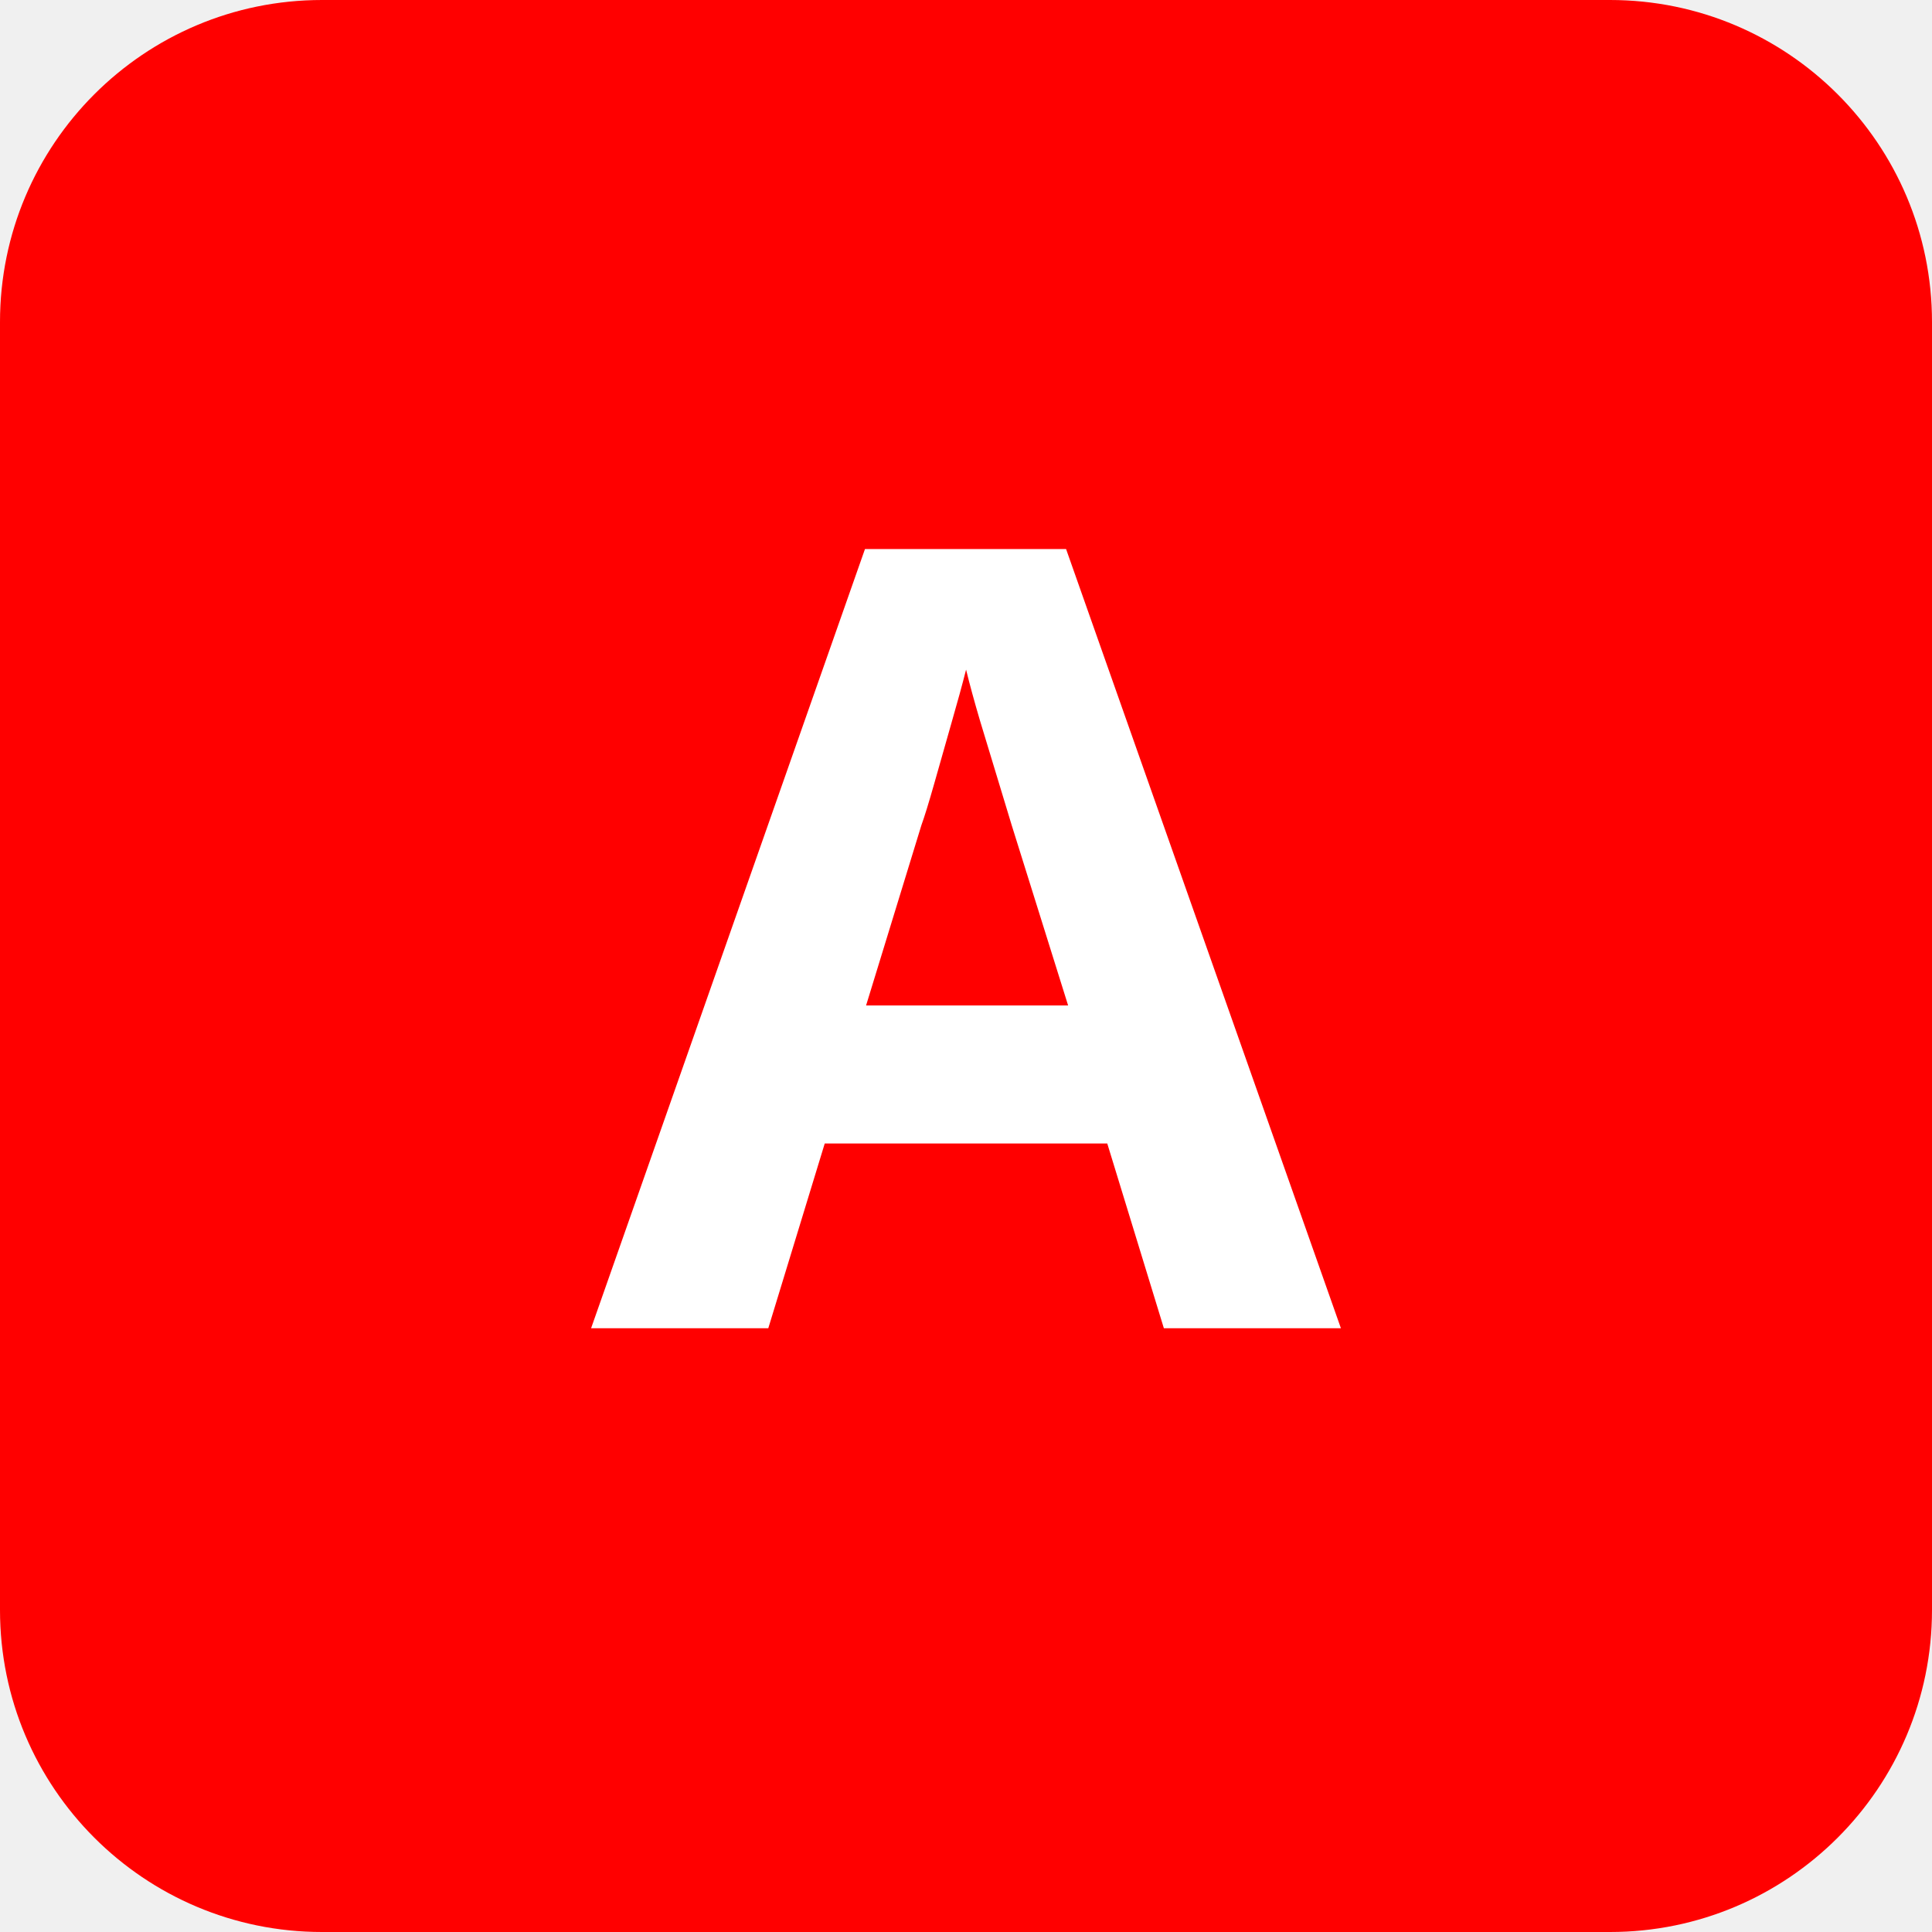
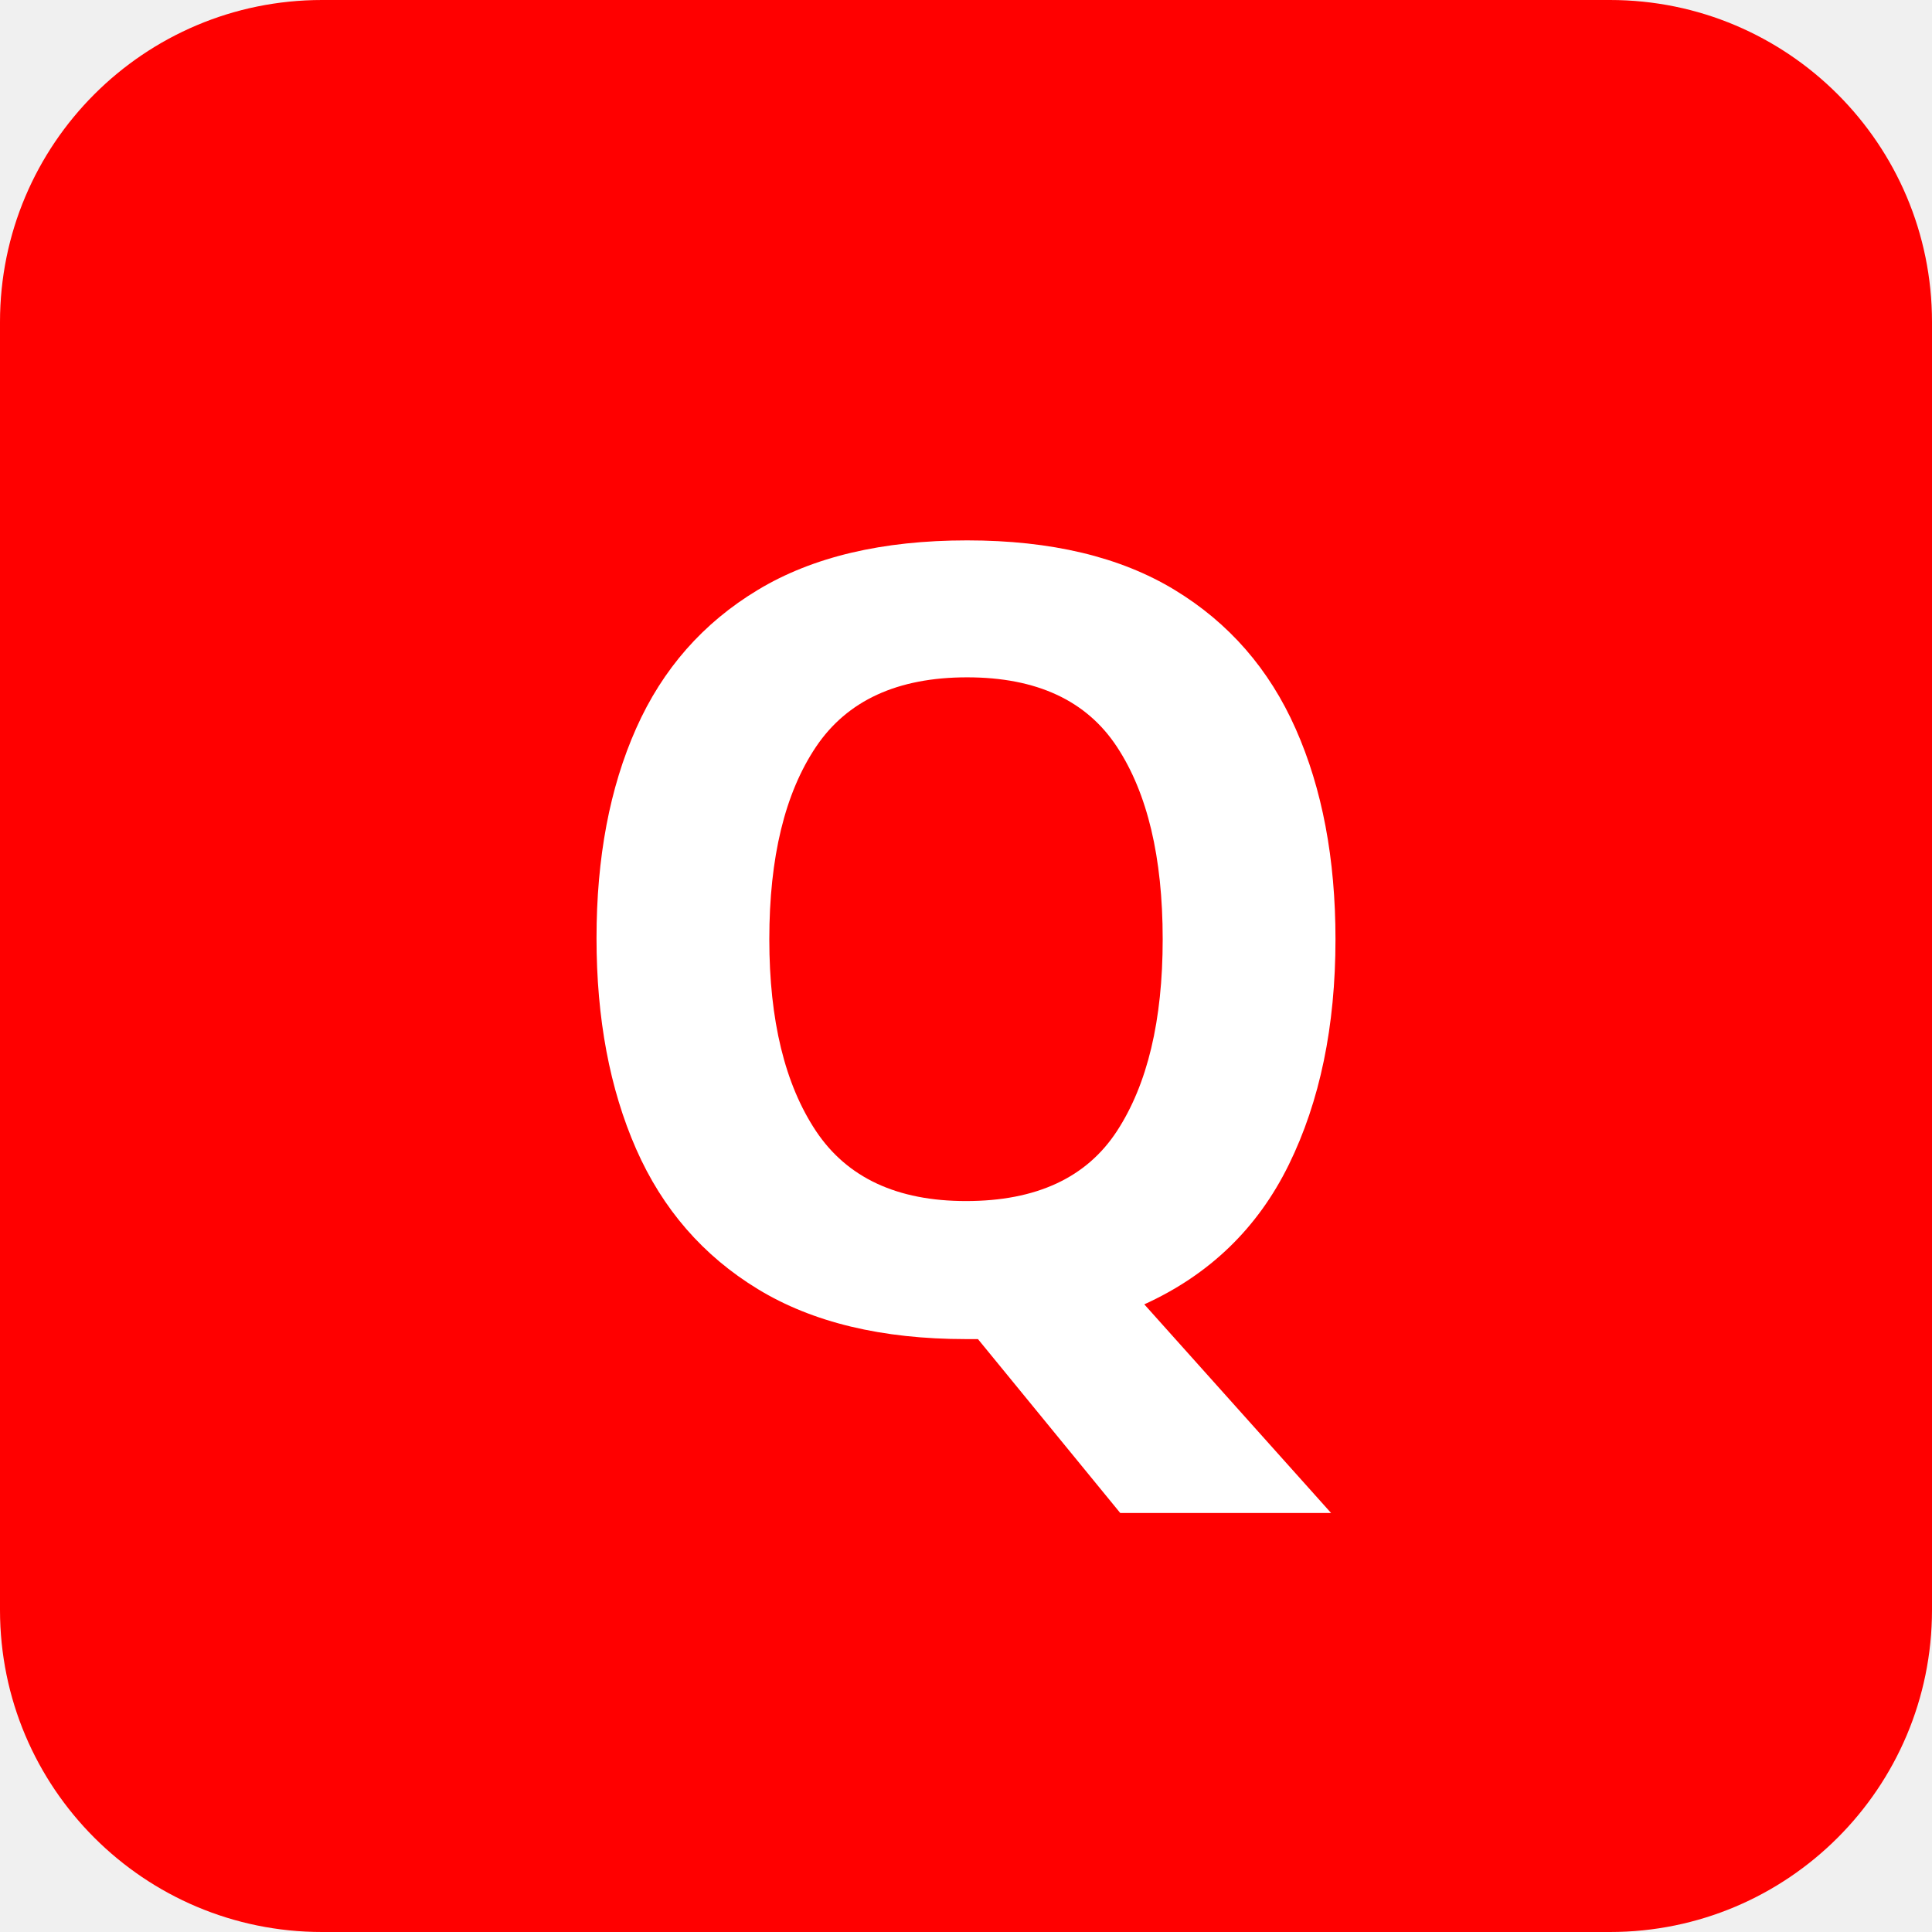
<svg xmlns="http://www.w3.org/2000/svg" width="192" height="192" viewBox="0 0 192 192">
  <rect width="192" height="192" rx="32" fill="#FF0000" />
-   <text x="96" y="132" text-anchor="middle" font-size="108" font-family="sans-serif" font-weight="bold" fill="white">A</text>
+   <text x="96" y="132" text-anchor="middle" font-size="108" font-family="sans-serif" font-weight="bold" fill="white">Q</text>
</svg>
